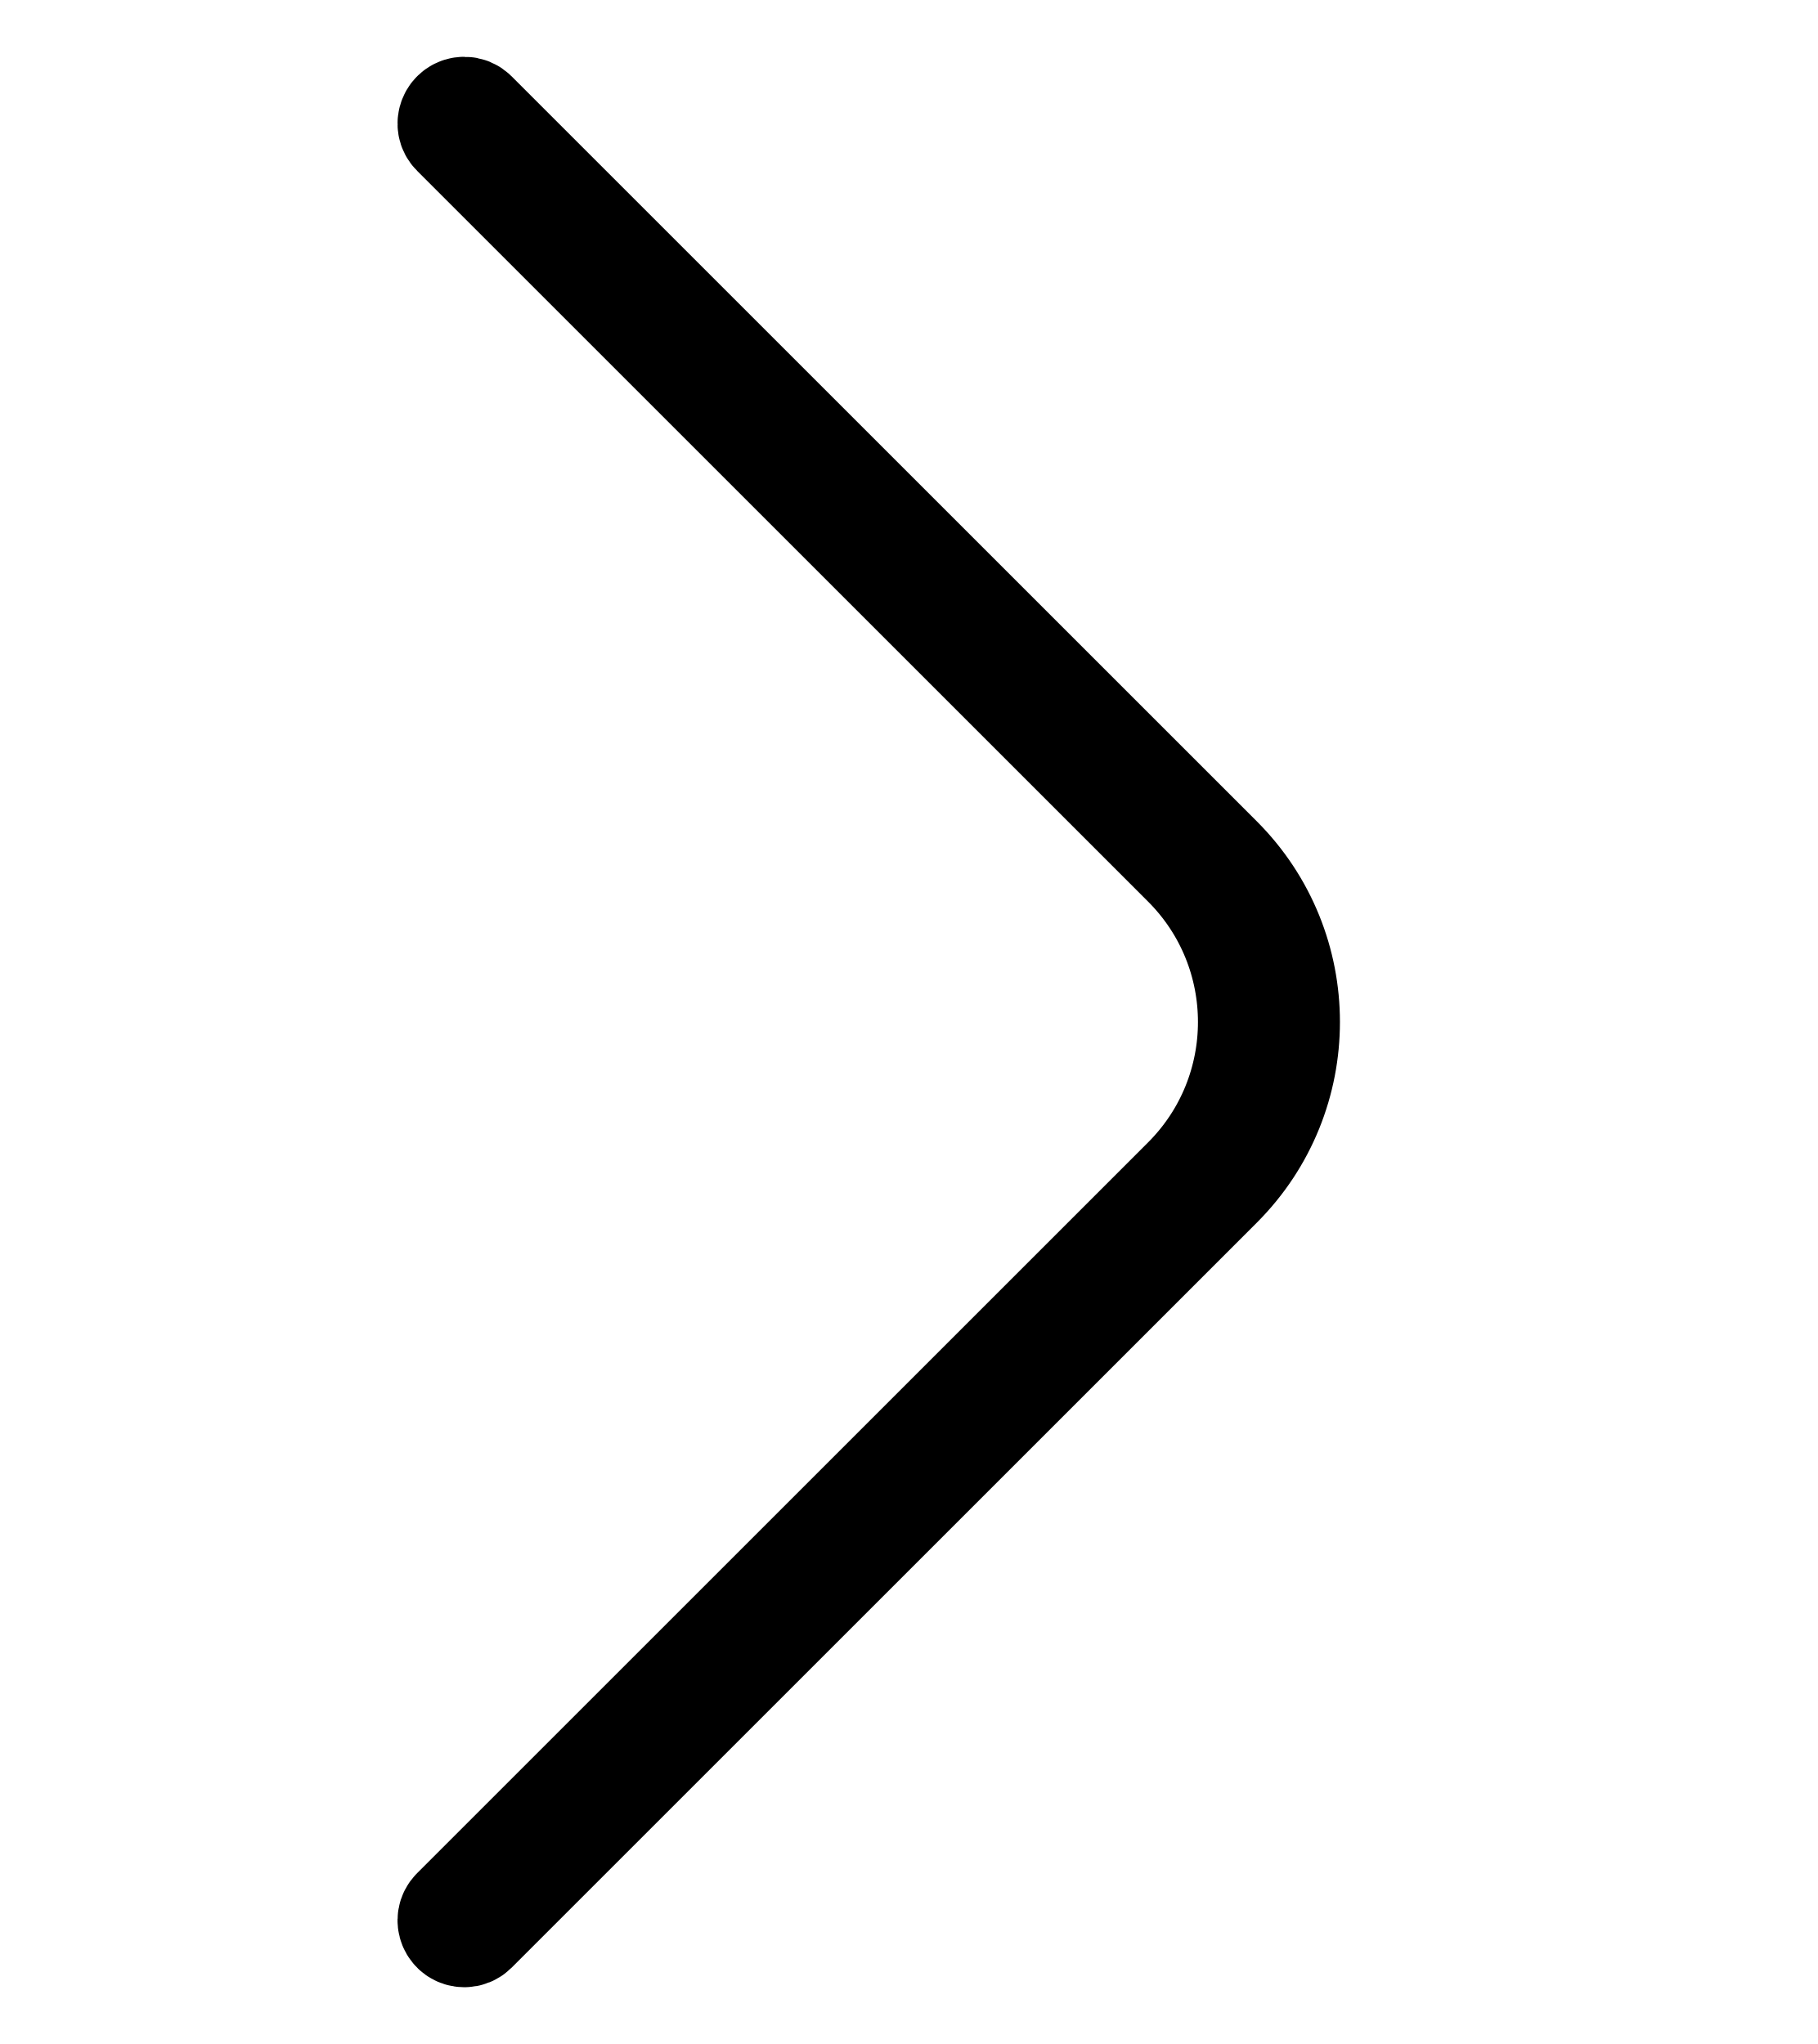
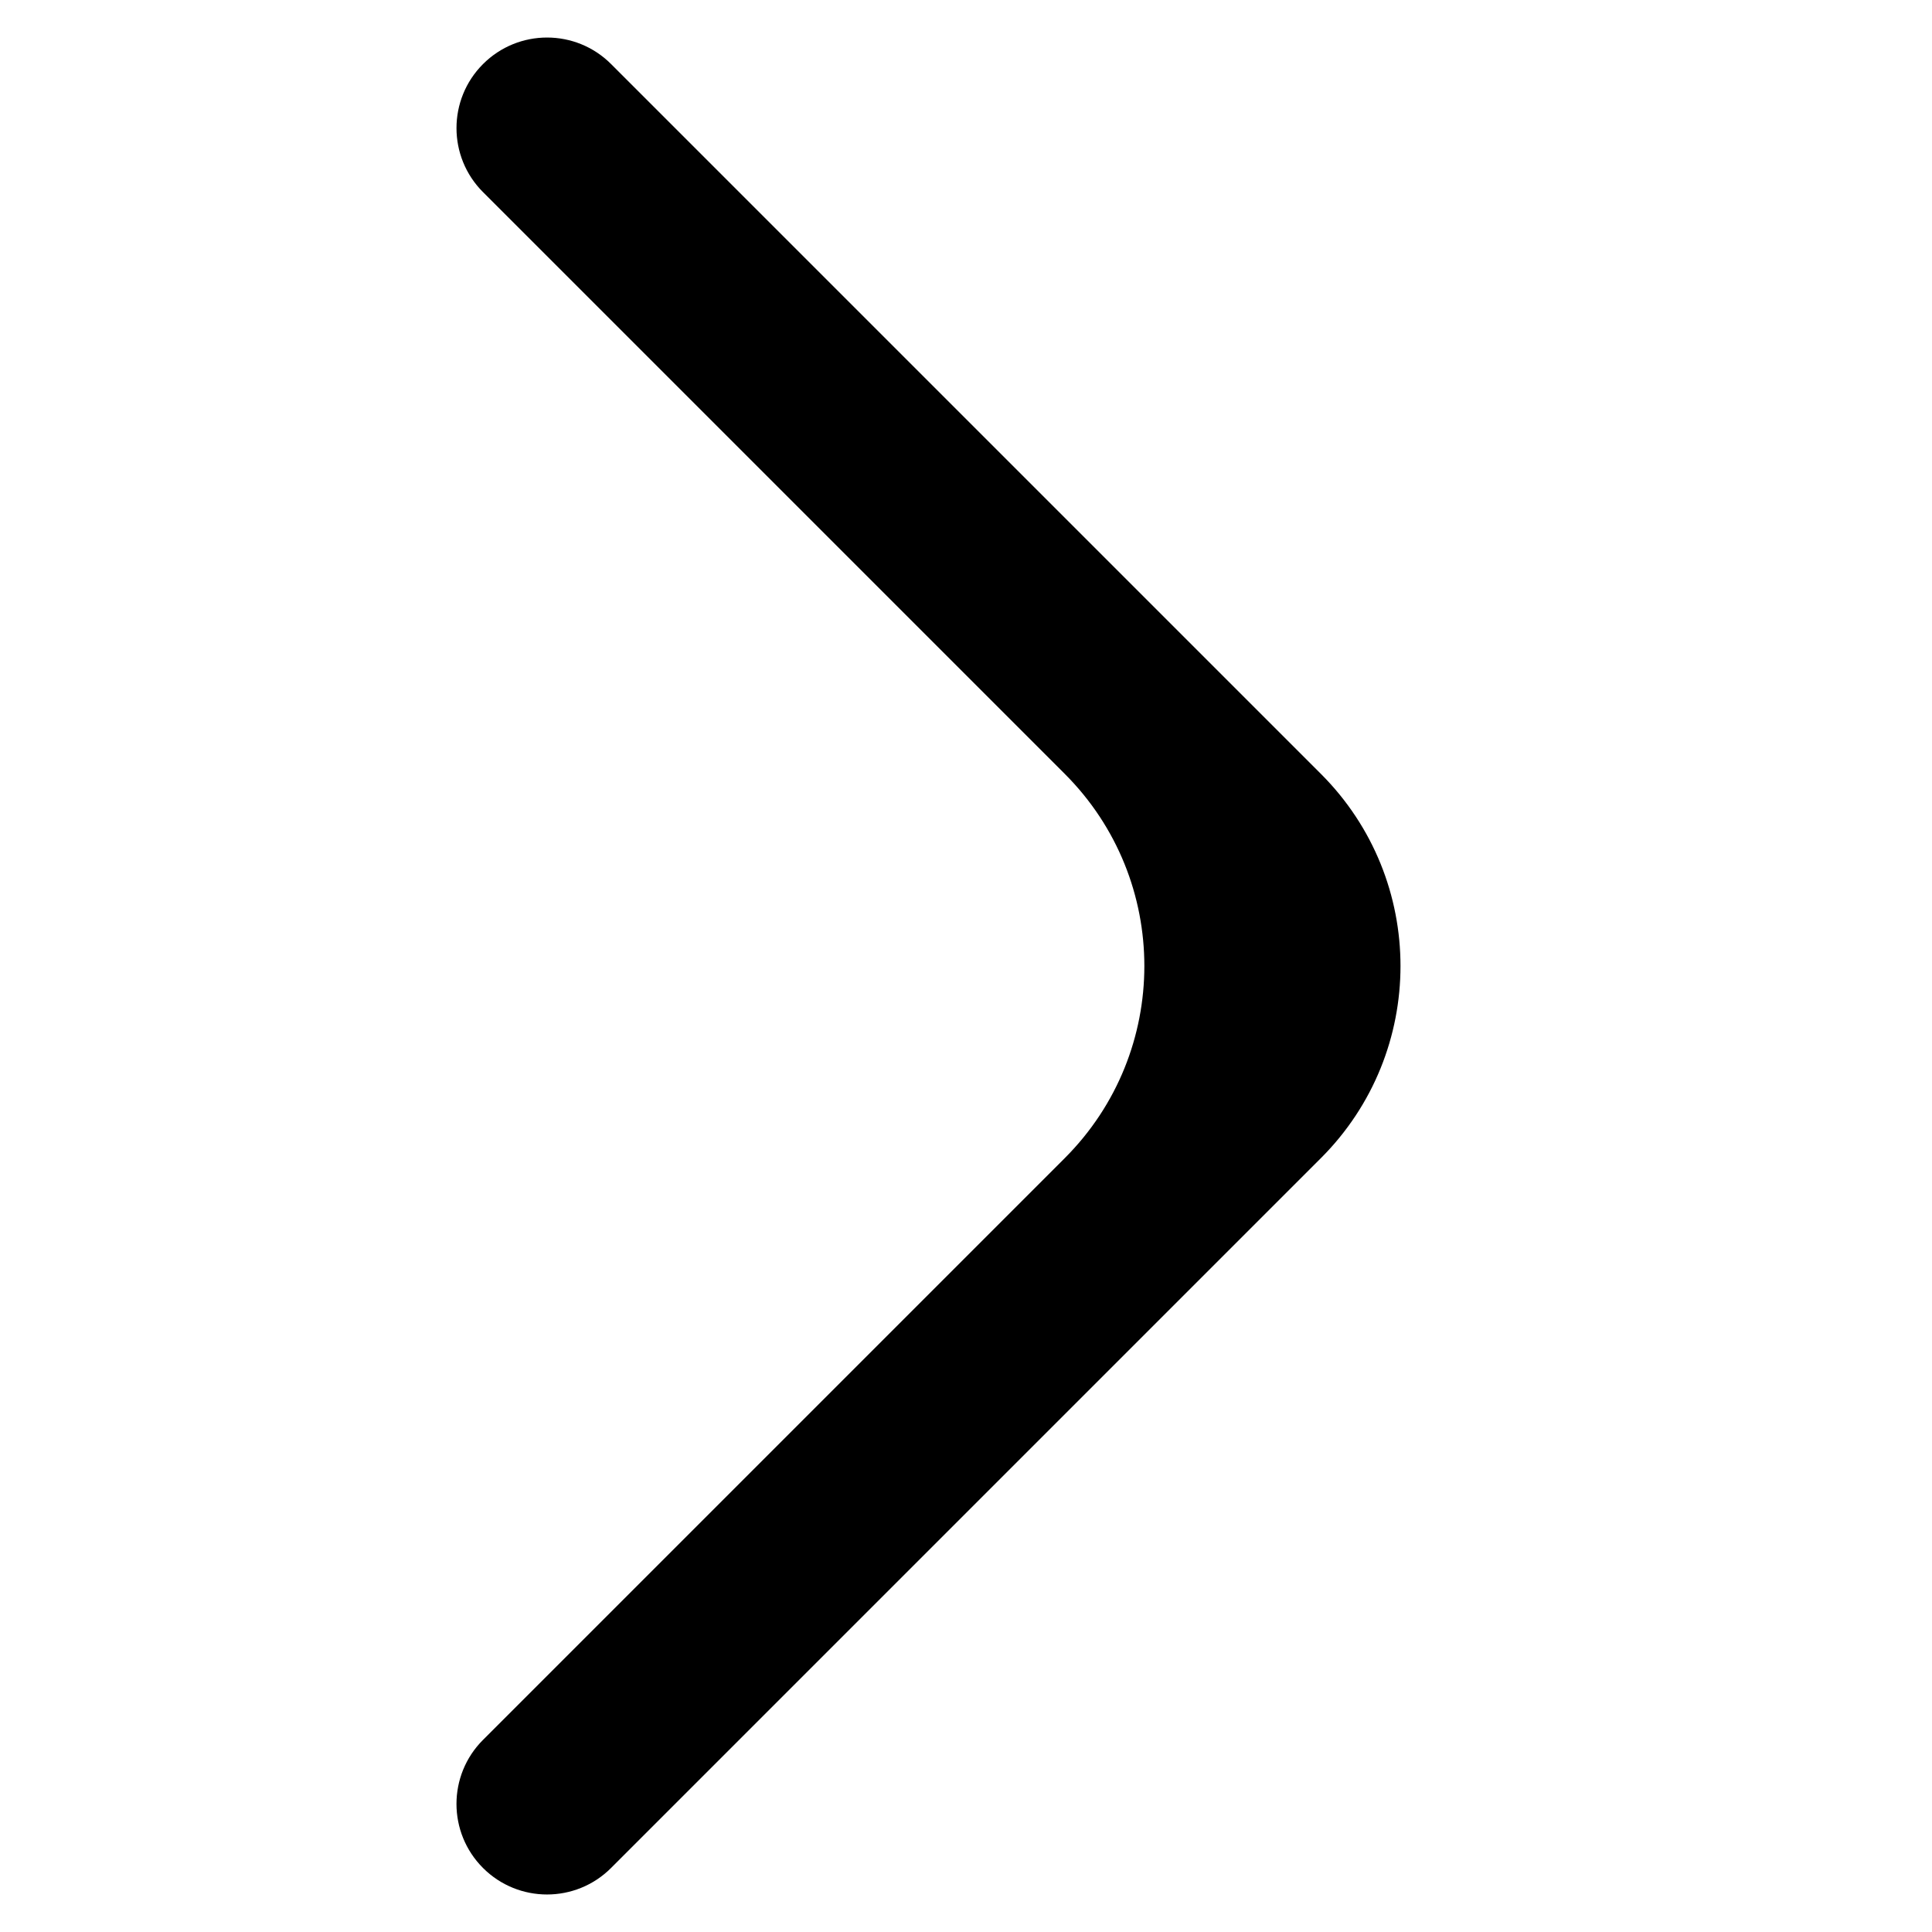
- <svg xmlns="http://www.w3.org/2000/svg" width="16" height="18" viewBox="0 0 16 18" fill="none">
-   <path d="M4.026 16.849C3.97 16.905 4.01 17 4.088 17V17C4.112 17 4.134 16.991 4.151 16.974L10.711 10.414C11.492 9.633 11.492 8.367 10.711 7.586L4.151 1.026C4.134 1.009 4.112 1 4.088 1V1C4.01 1 3.97 1.095 4.026 1.151L10.461 7.586C11.242 8.367 11.242 9.633 10.461 10.414L4.026 16.849Z" fill="black" stroke="black" />
+ <svg xmlns="http://www.w3.org/2000/svg" width="512" height="512" viewBox="0 0 512 512" fill="none">
+   <path d="M161.945 16.977C152.57 7.602 137.369 7.605 127.998 16.985V16.985C118.633 26.358 118.636 41.548 128.006 50.917L282.177 205.088C310.295 233.206 310.295 278.794 282.177 306.912L128.001 461.088C118.628 470.461 118.628 485.657 128.001 495.03V495.03C137.373 504.402 152.569 504.402 161.942 495.029L350.058 306.913C378.176 278.795 378.176 233.207 350.058 205.089L161.945 16.977Z" fill="black" />
</svg>
